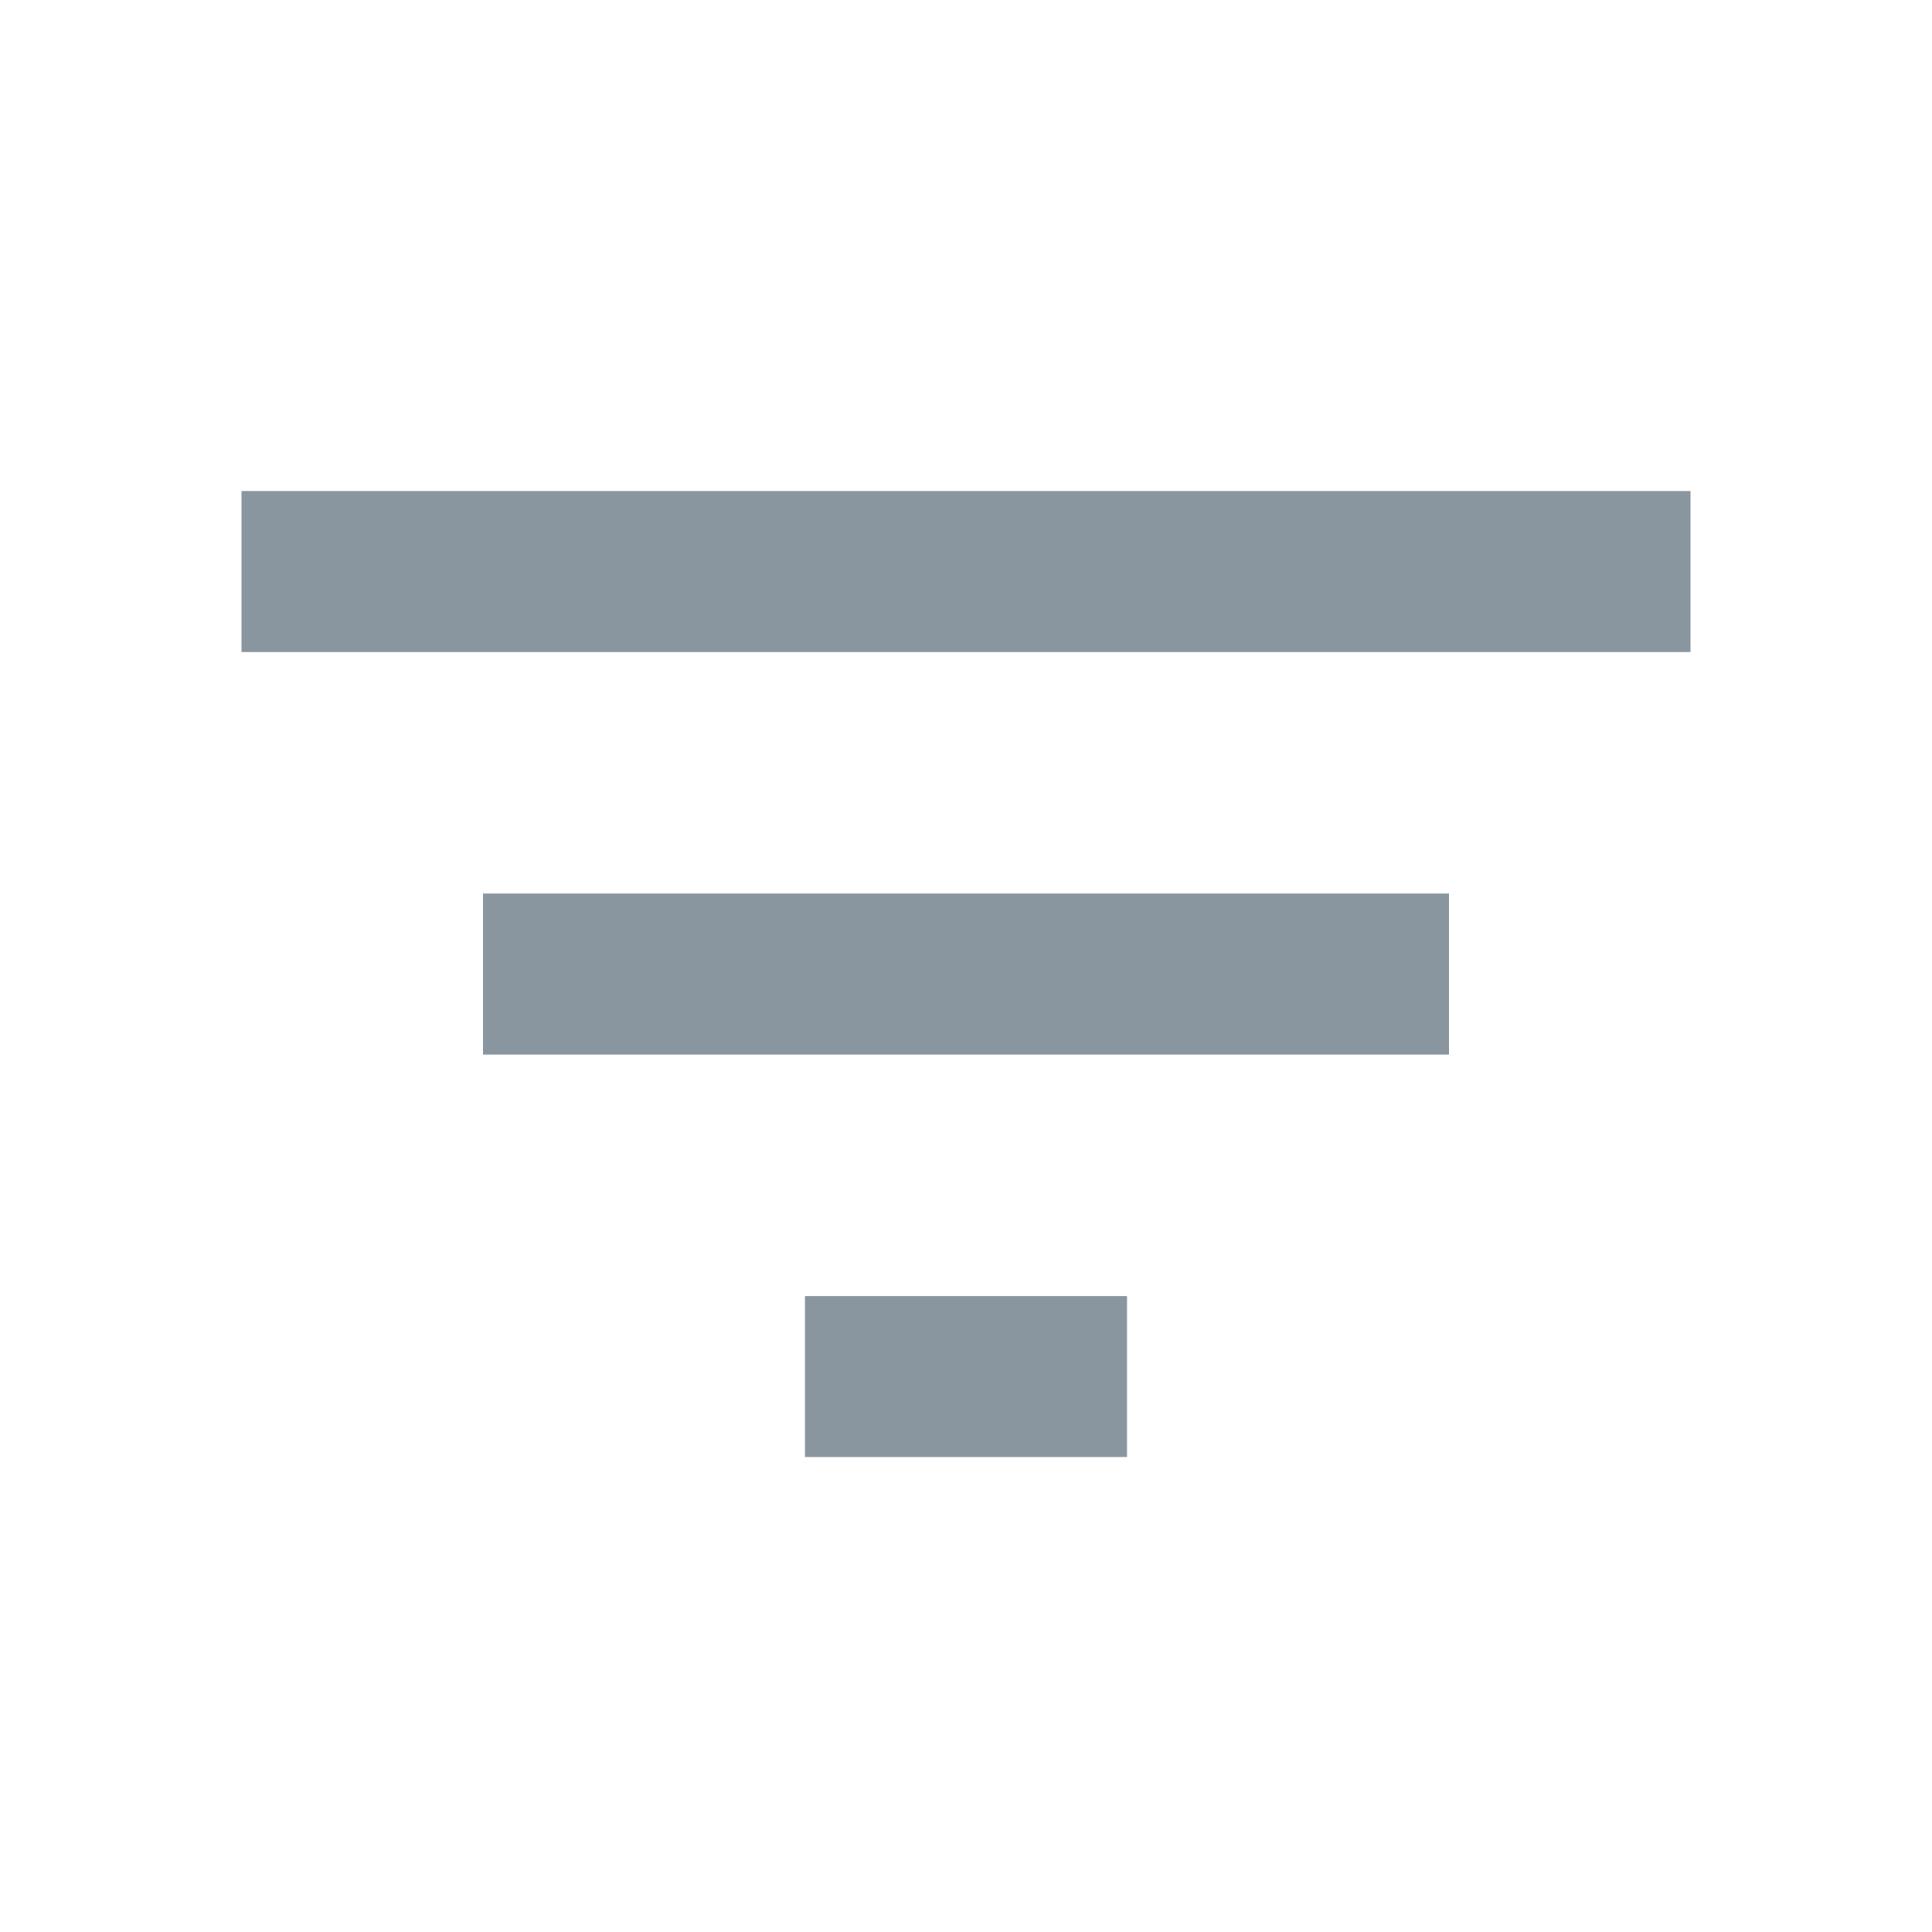
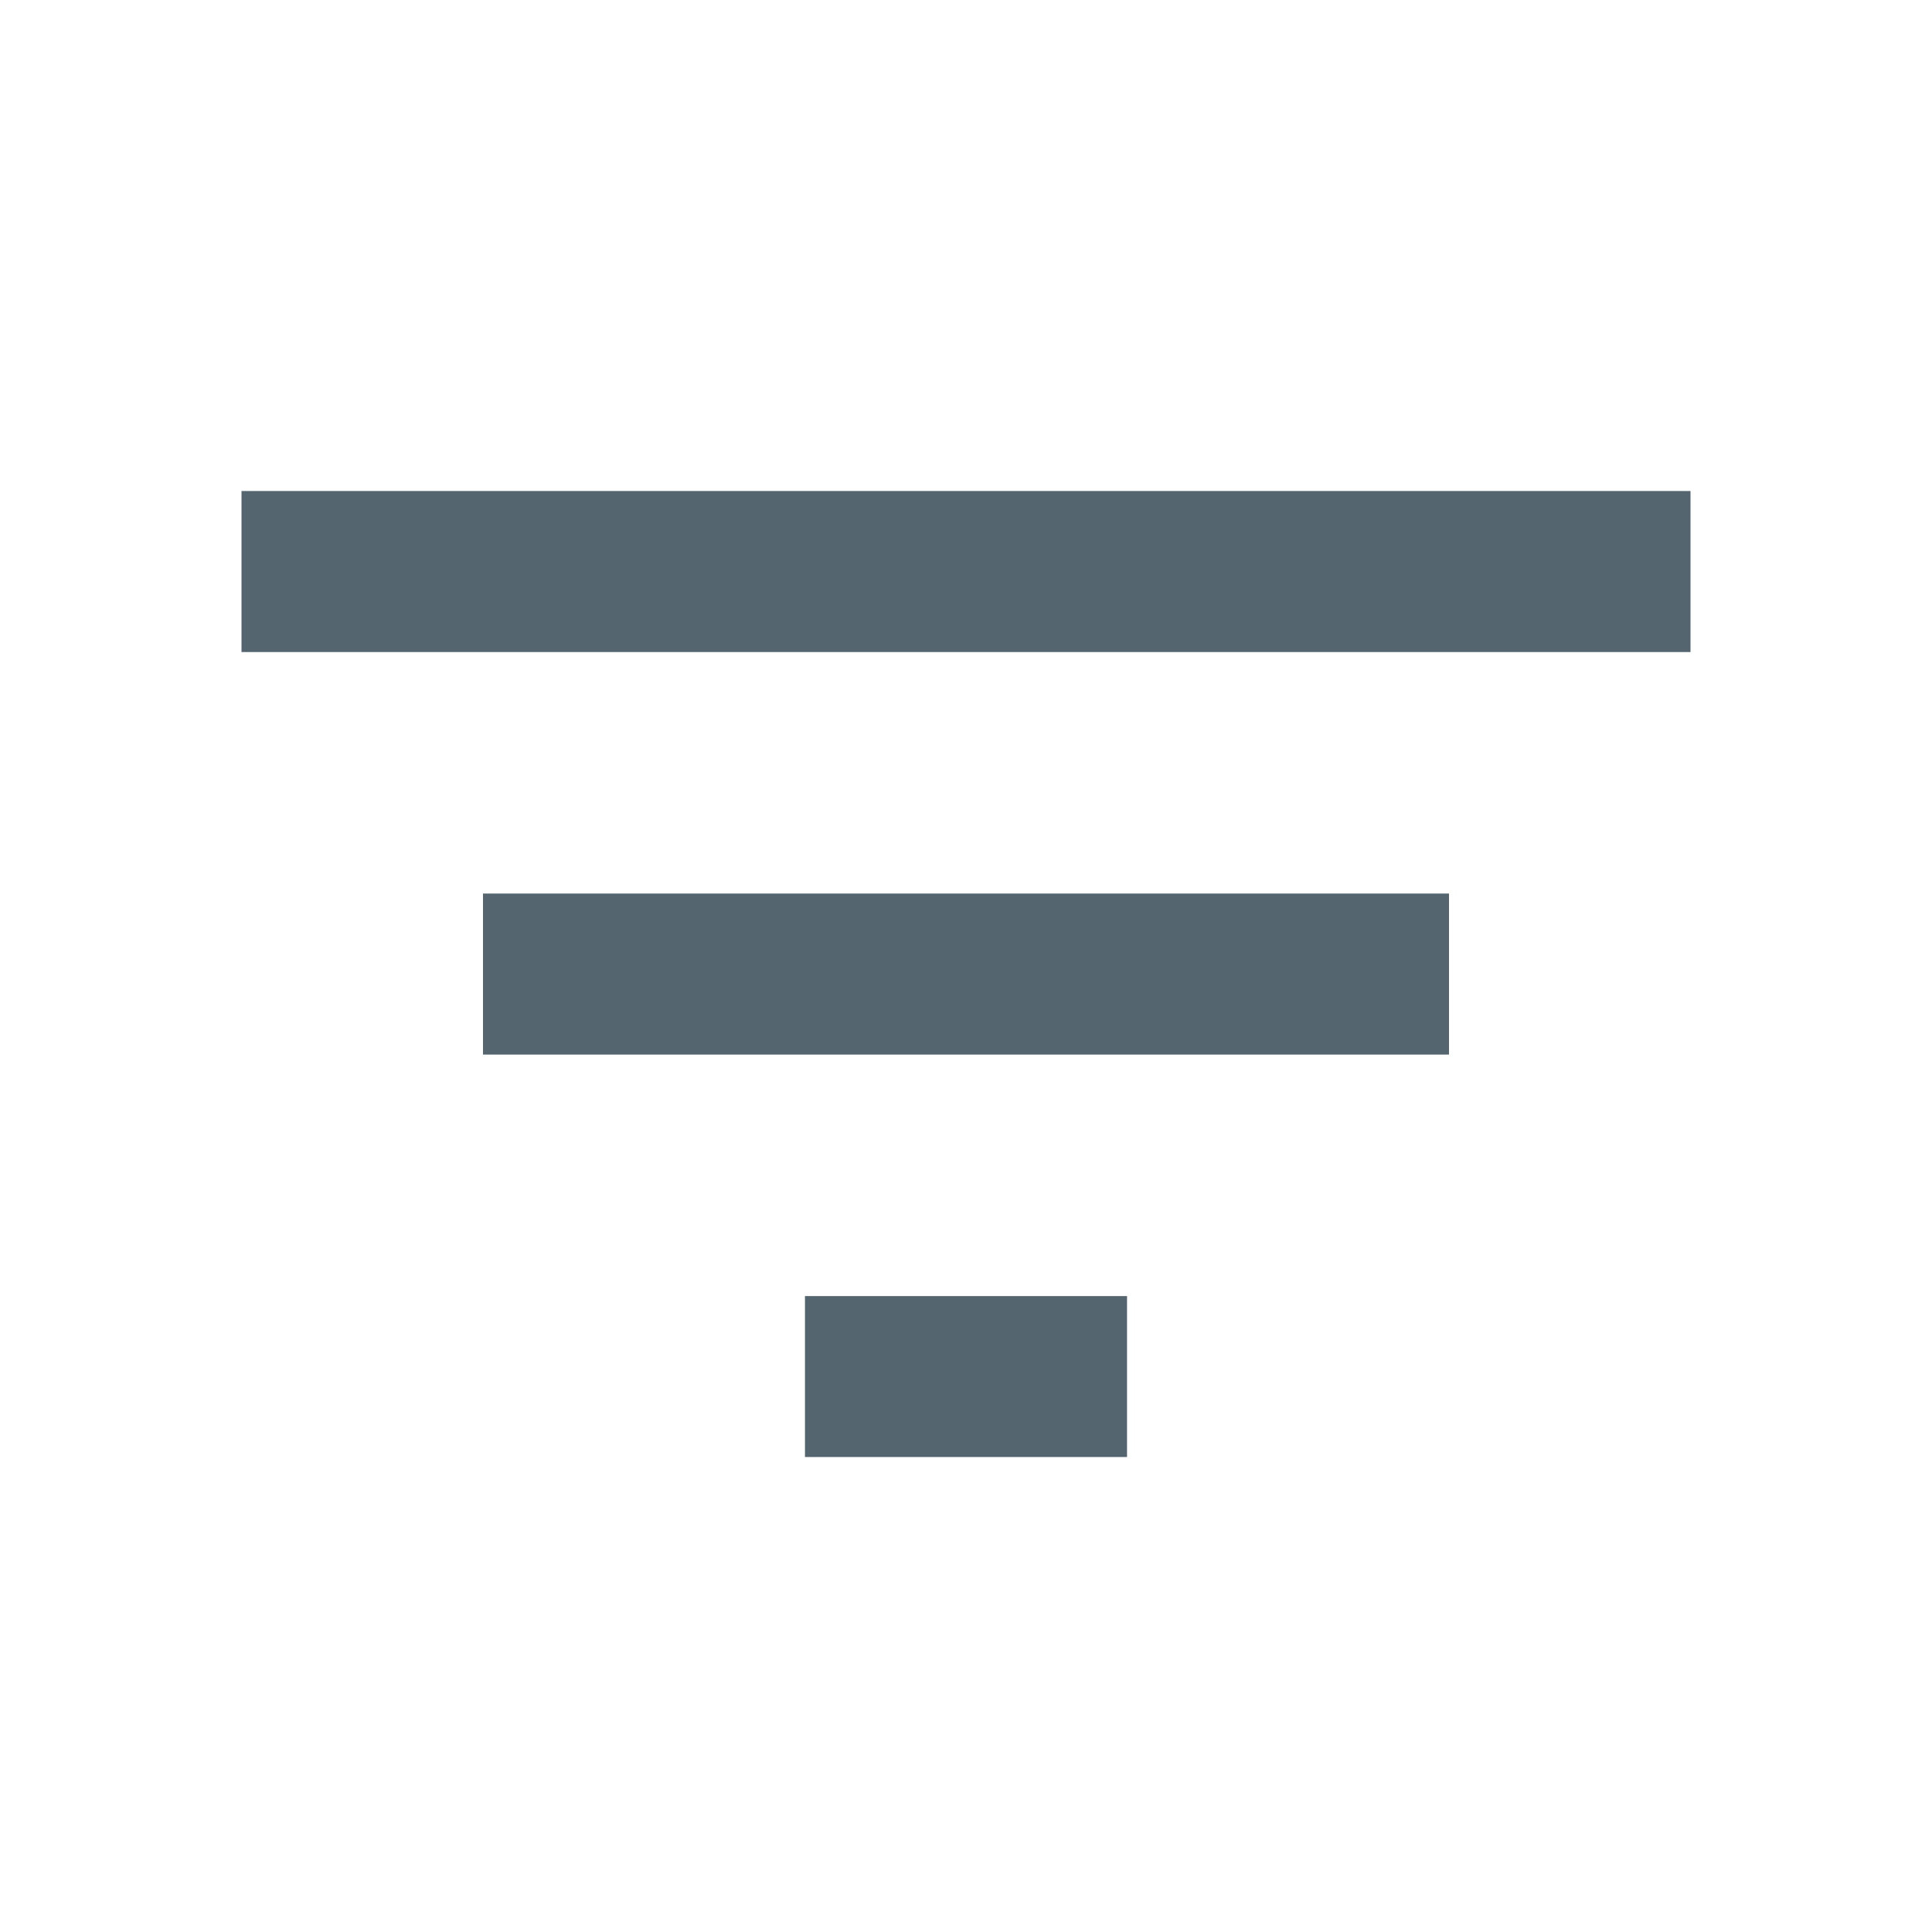
<svg xmlns="http://www.w3.org/2000/svg" width="20" height="20" viewBox="0 0 20 20" fill="none">
-   <path d="M8.333 15.083H11.667V13.417H8.333V15.083ZM2.5 5.083V6.75H17.5V5.083H2.5ZM5 10.917H15V9.25H5V10.917Z" fill="#89969F" />
+   <path d="M8.333 15.083H11.667V13.417H8.333V15.083ZM2.5 5.083V6.75H17.5V5.083H2.5ZM5 10.917H15V9.25H5V10.917Z" fill="#54656F" />
</svg>
